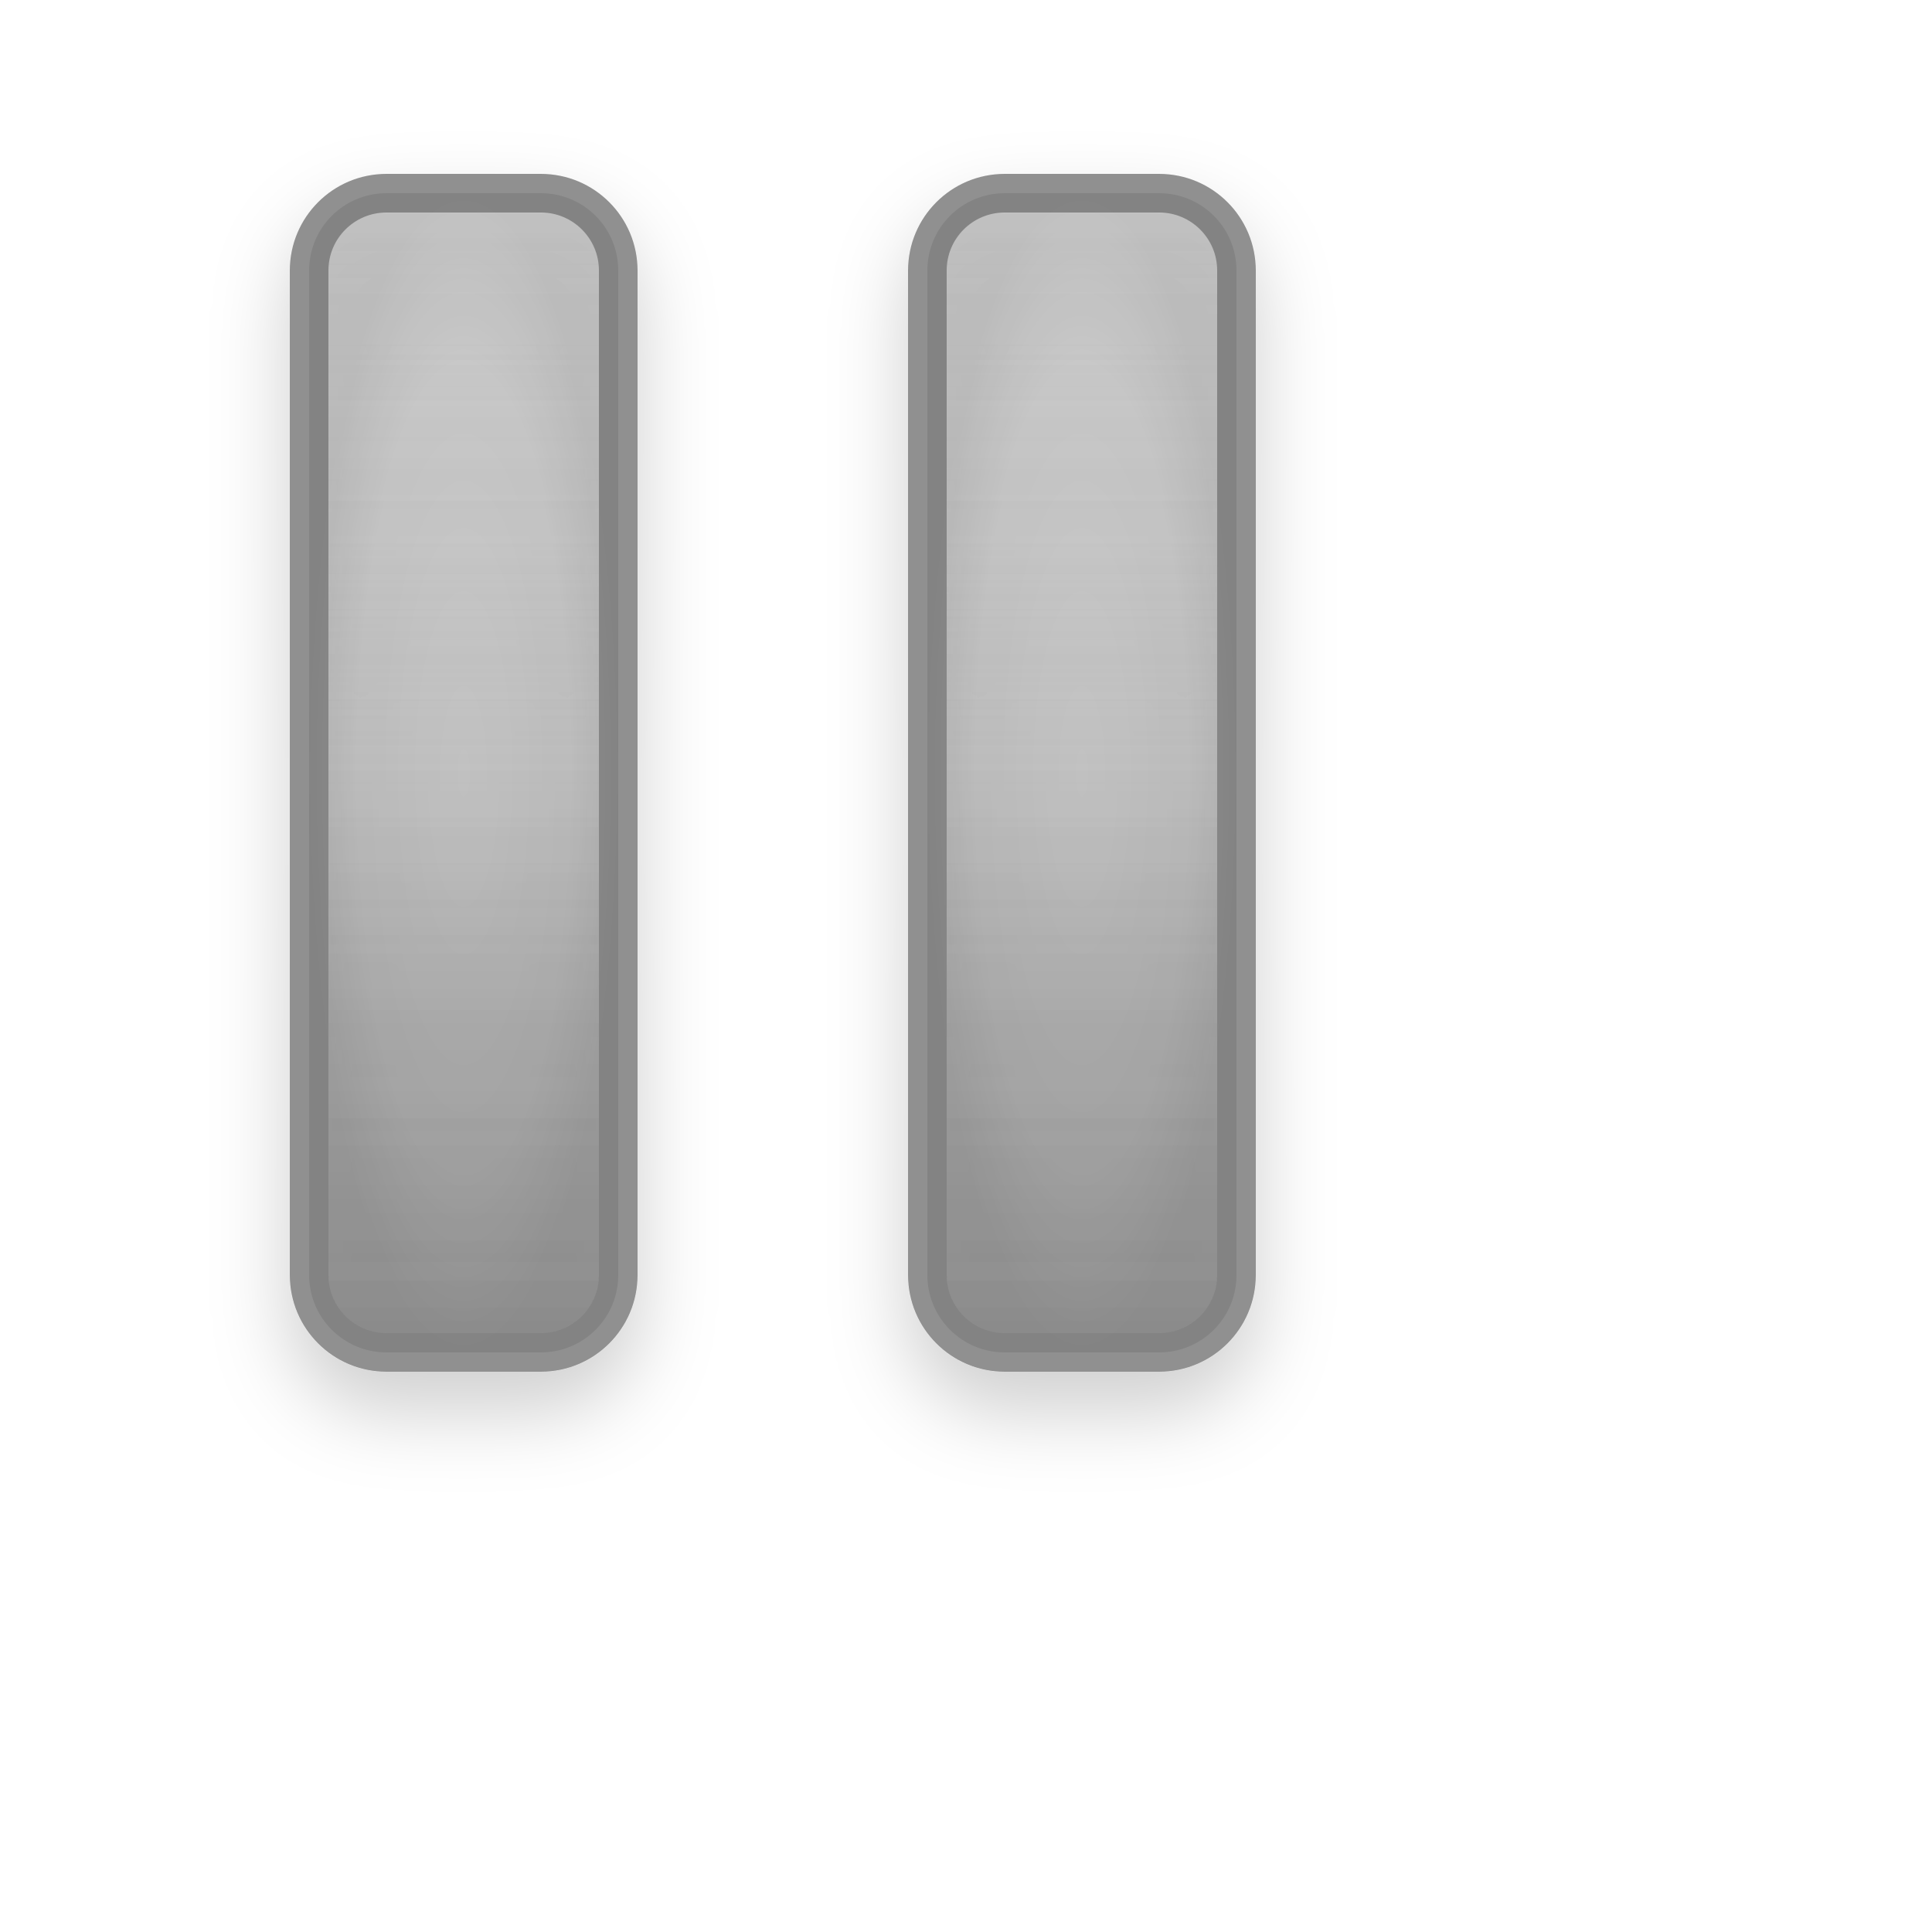
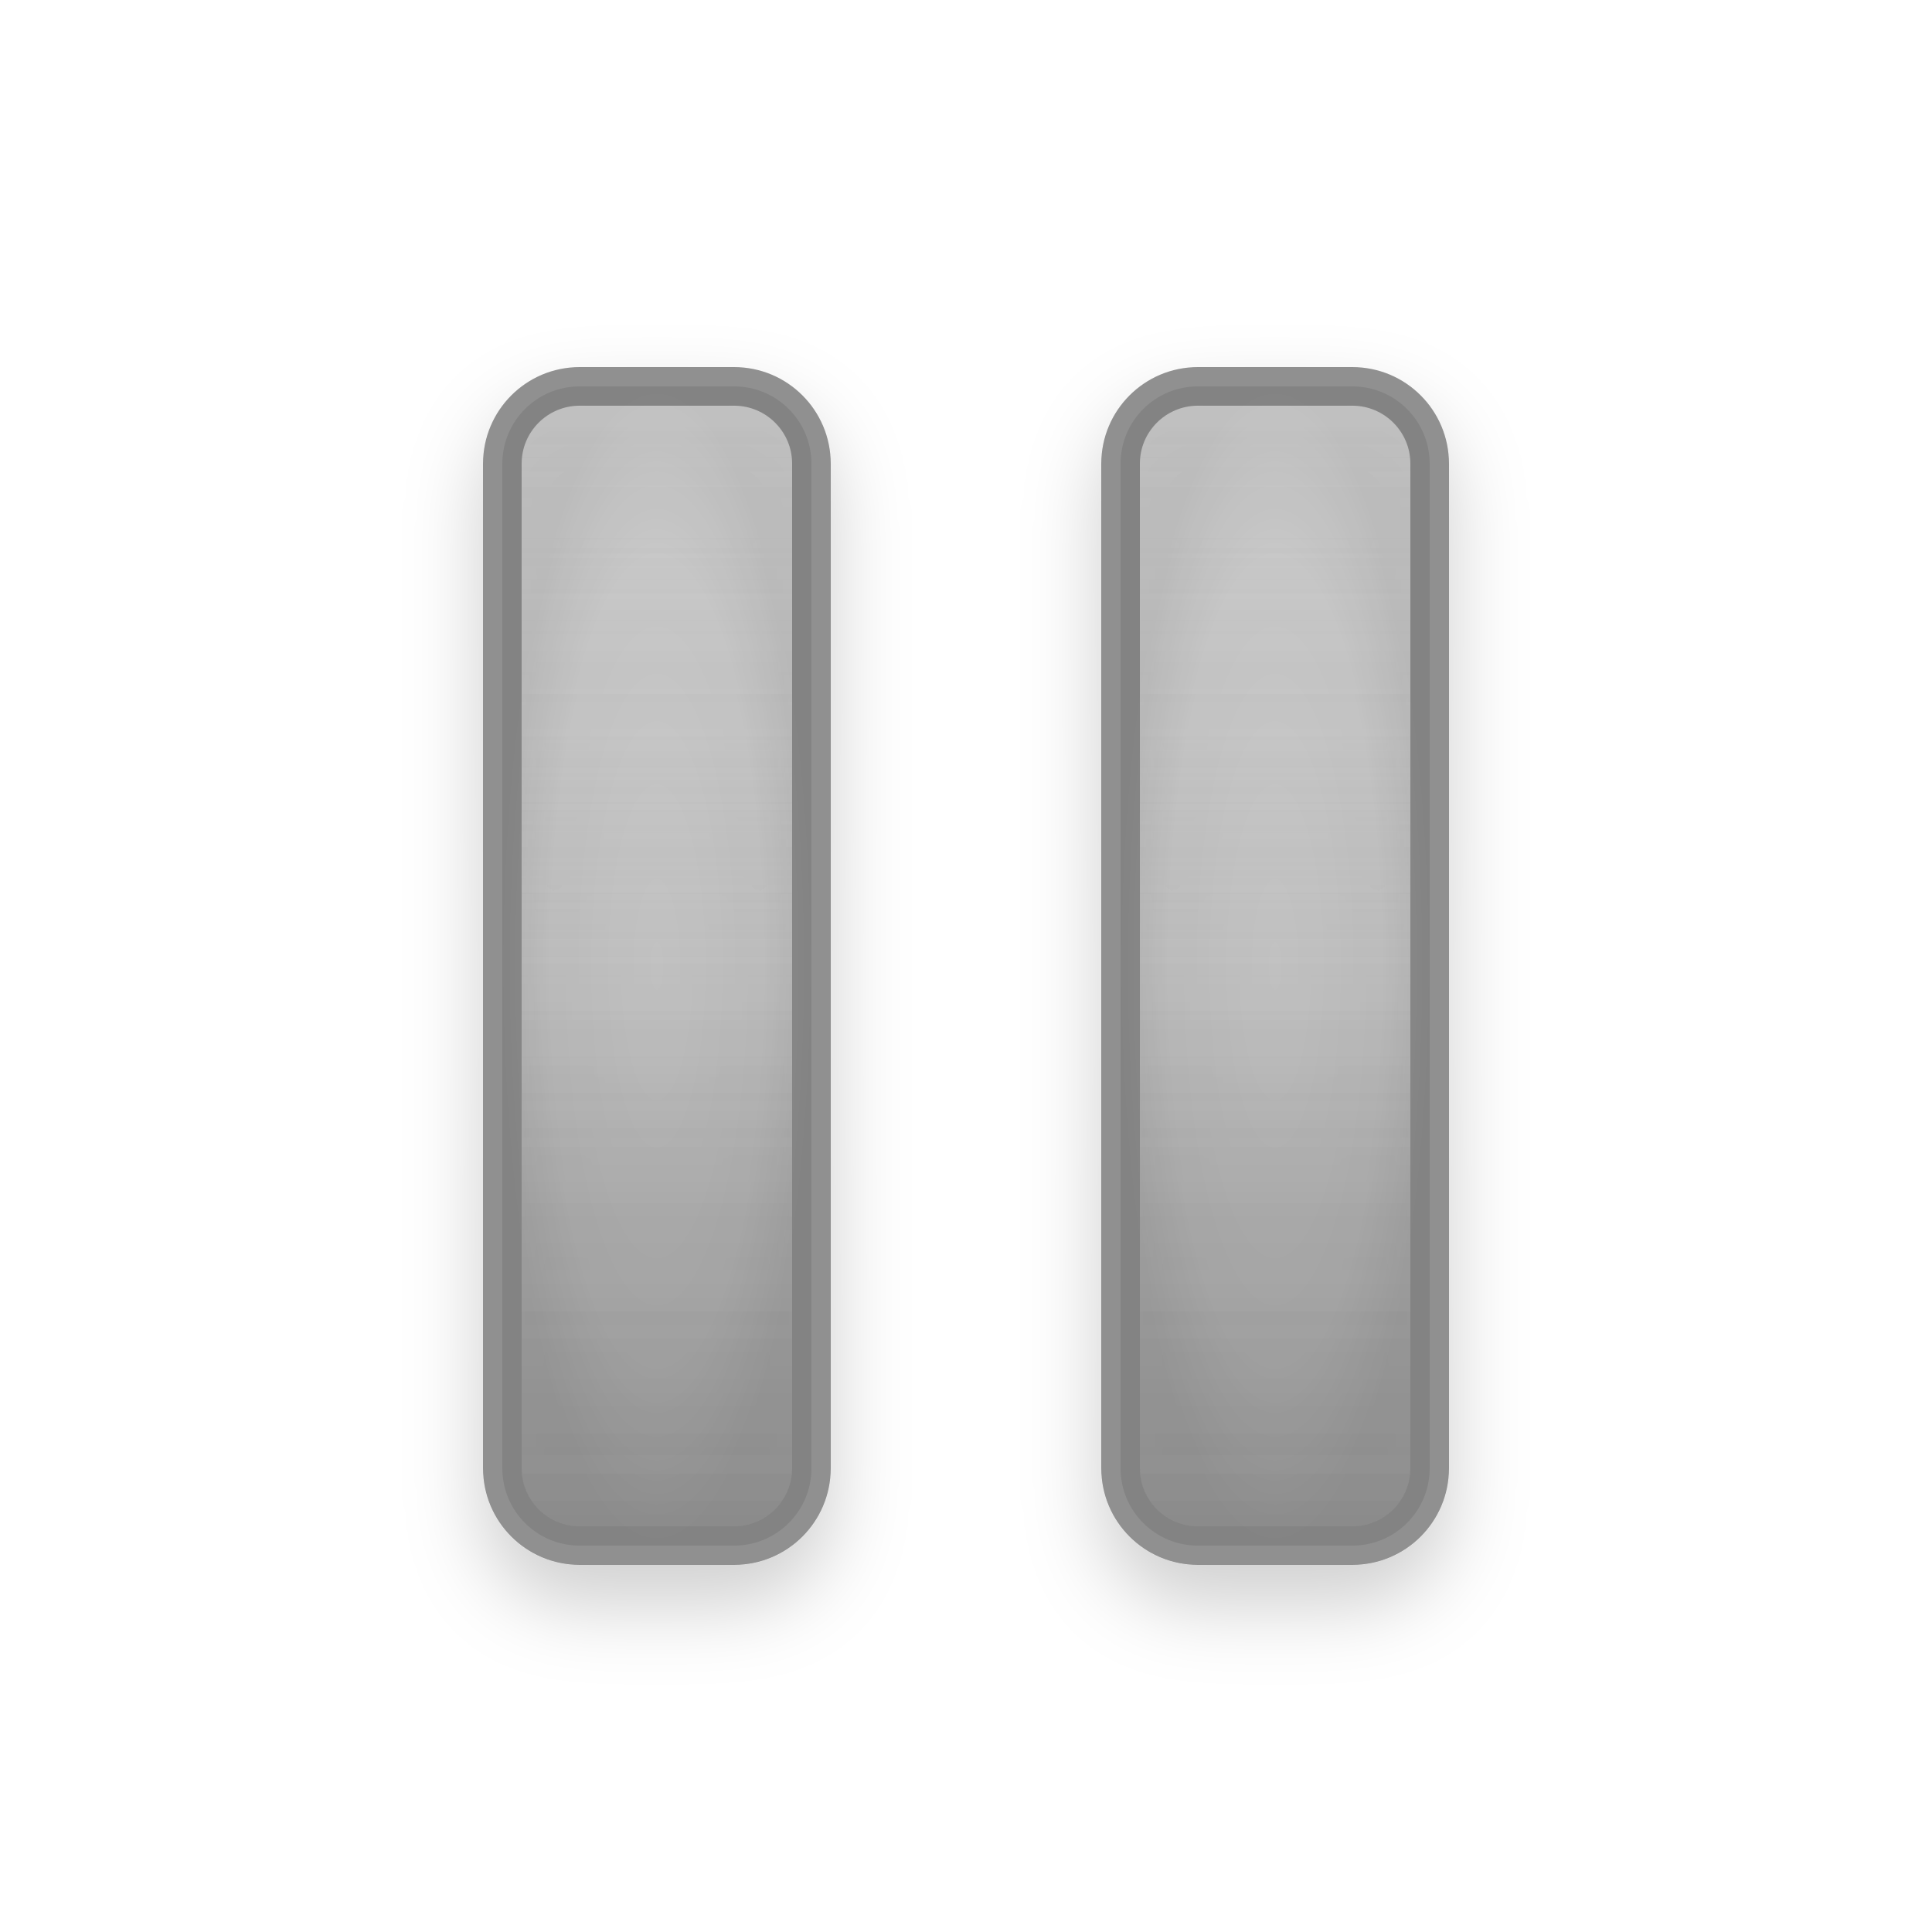
<svg xmlns="http://www.w3.org/2000/svg" viewBox="0 0 50 50">
  <defs>
    <linearGradient id="glassGradientPressed" x1="0%" y1="0%" x2="0%" y2="100%">
      <stop offset="0%" style="stop-color:#d0d0d0;stop-opacity:0.9" />
      <stop offset="30%" style="stop-color:#c0c0c0;stop-opacity:0.8" />
      <stop offset="50%" style="stop-color:#b0b0b0;stop-opacity:0.7" />
      <stop offset="70%" style="stop-color:#a0a0a0;stop-opacity:0.8" />
      <stop offset="100%" style="stop-color:#909090;stop-opacity:0.9" />
    </linearGradient>
    <radialGradient id="innerShadow">
      <stop offset="0%" style="stop-color:#000000;stop-opacity:0" />
      <stop offset="70%" style="stop-color:#000000;stop-opacity:0.1" />
      <stop offset="100%" style="stop-color:#000000;stop-opacity:0.3" />
    </radialGradient>
    <filter id="dropShadowPressed" x="-50%" y="-50%" width="200%" height="200%">
      <feGaussianBlur in="SourceAlpha" stdDeviation="1" />
      <feOffset dx="0" dy="1" result="offsetblur" />
      <feFlood flood-color="#000000" flood-opacity="0.2" />
      <feComposite in2="offsetblur" operator="in" />
      <feMerge>
        <feMergeNode />
        <feMergeNode in="SourceGraphic" />
      </feMerge>
    </filter>
  </defs>
-   <rect x="8" y="5" width="8" height="30" rx="2" ry="2" fill="url(#glassGradientPressed)" stroke="#909090" stroke-width="1" filter="url(#dropShadowPressed)" />
-   <rect x="24" y="5" width="8" height="30" rx="2" ry="2" fill="url(#glassGradientPressed)" stroke="#909090" stroke-width="1" filter="url(#dropShadowPressed)" />
-   <rect x="8" y="5" width="8" height="30" rx="2" ry="2" fill="url(#innerShadow)" opacity="0.3" />
-   <rect x="24" y="5" width="8" height="30" rx="2" ry="2" fill="url(#innerShadow)" opacity="0.3" />
+   <rect x="13" y="10" width="8" height="30" rx="2" ry="2" fill="url(#glassGradientPressed)" stroke="#909090" stroke-width="1" filter="url(#dropShadowPressed)" />
+   <rect x="29" y="10" width="8" height="30" rx="2" ry="2" fill="url(#glassGradientPressed)" stroke="#909090" stroke-width="1" filter="url(#dropShadowPressed)" />
+   <rect x="13" y="10" width="8" height="30" rx="2" ry="2" fill="url(#innerShadow)" opacity="0.3" />
+   <rect x="29" y="10" width="8" height="30" rx="2" ry="2" fill="url(#innerShadow)" opacity="0.3" />
</svg>
